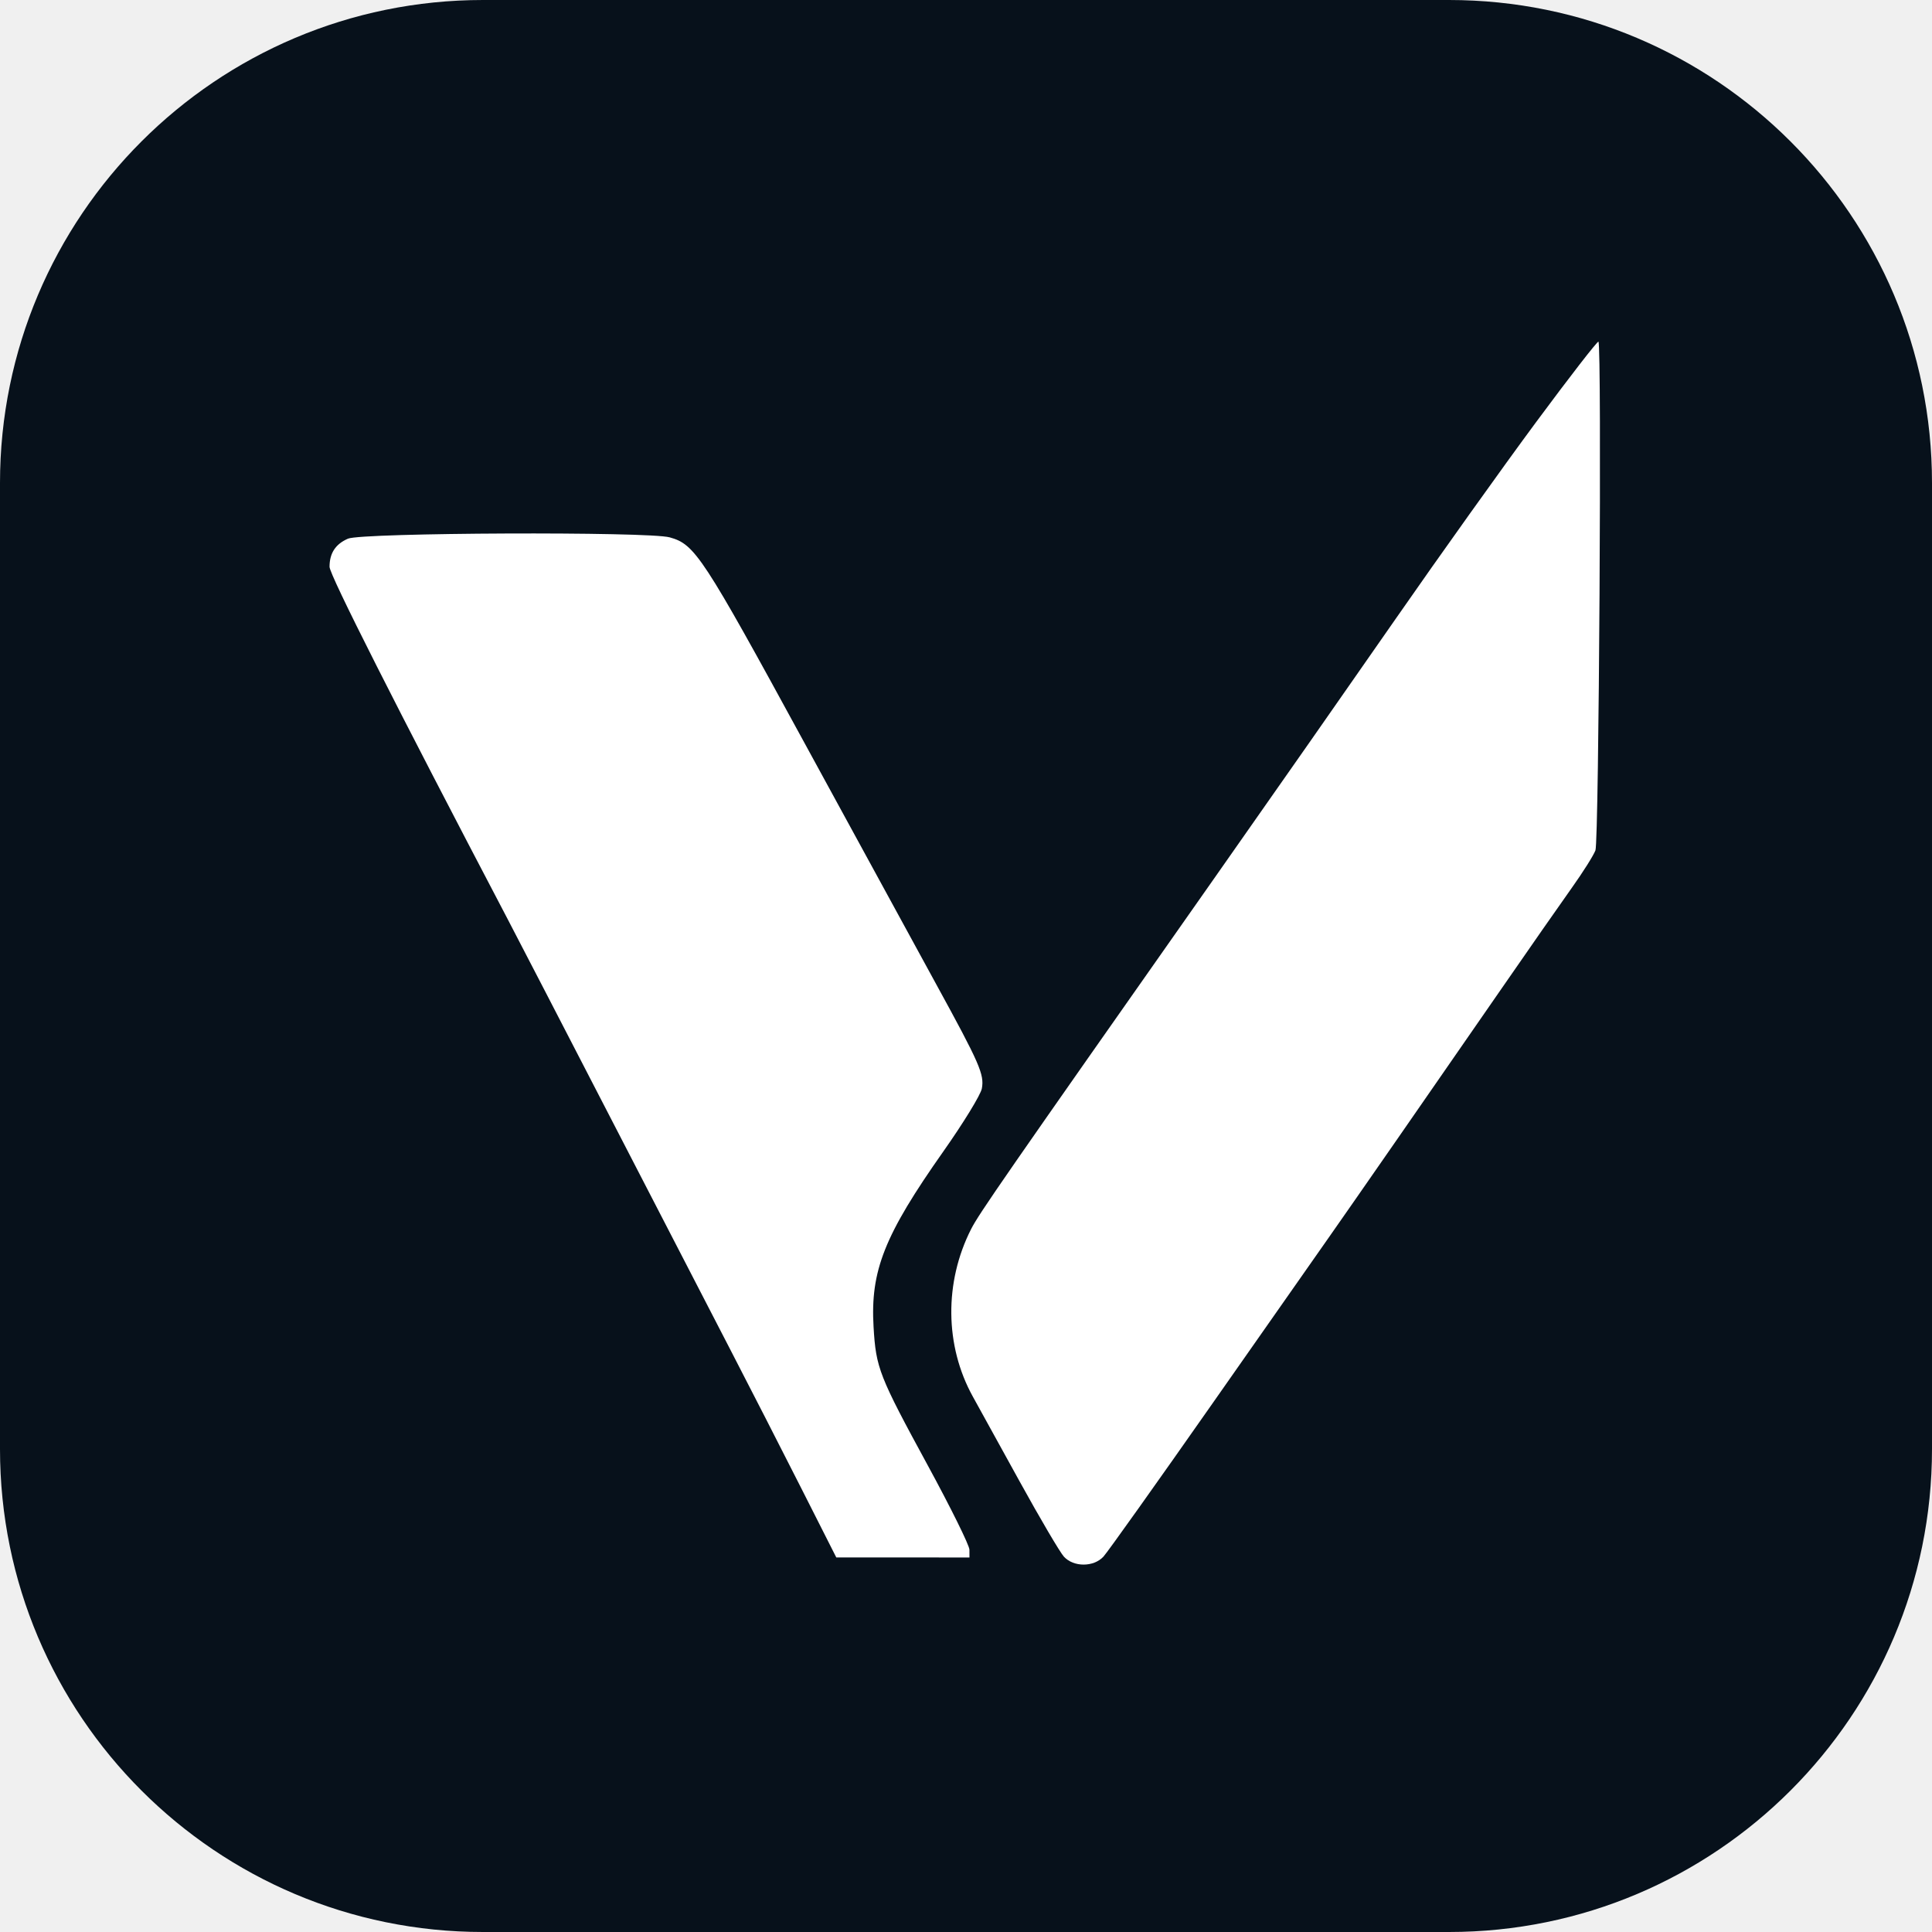
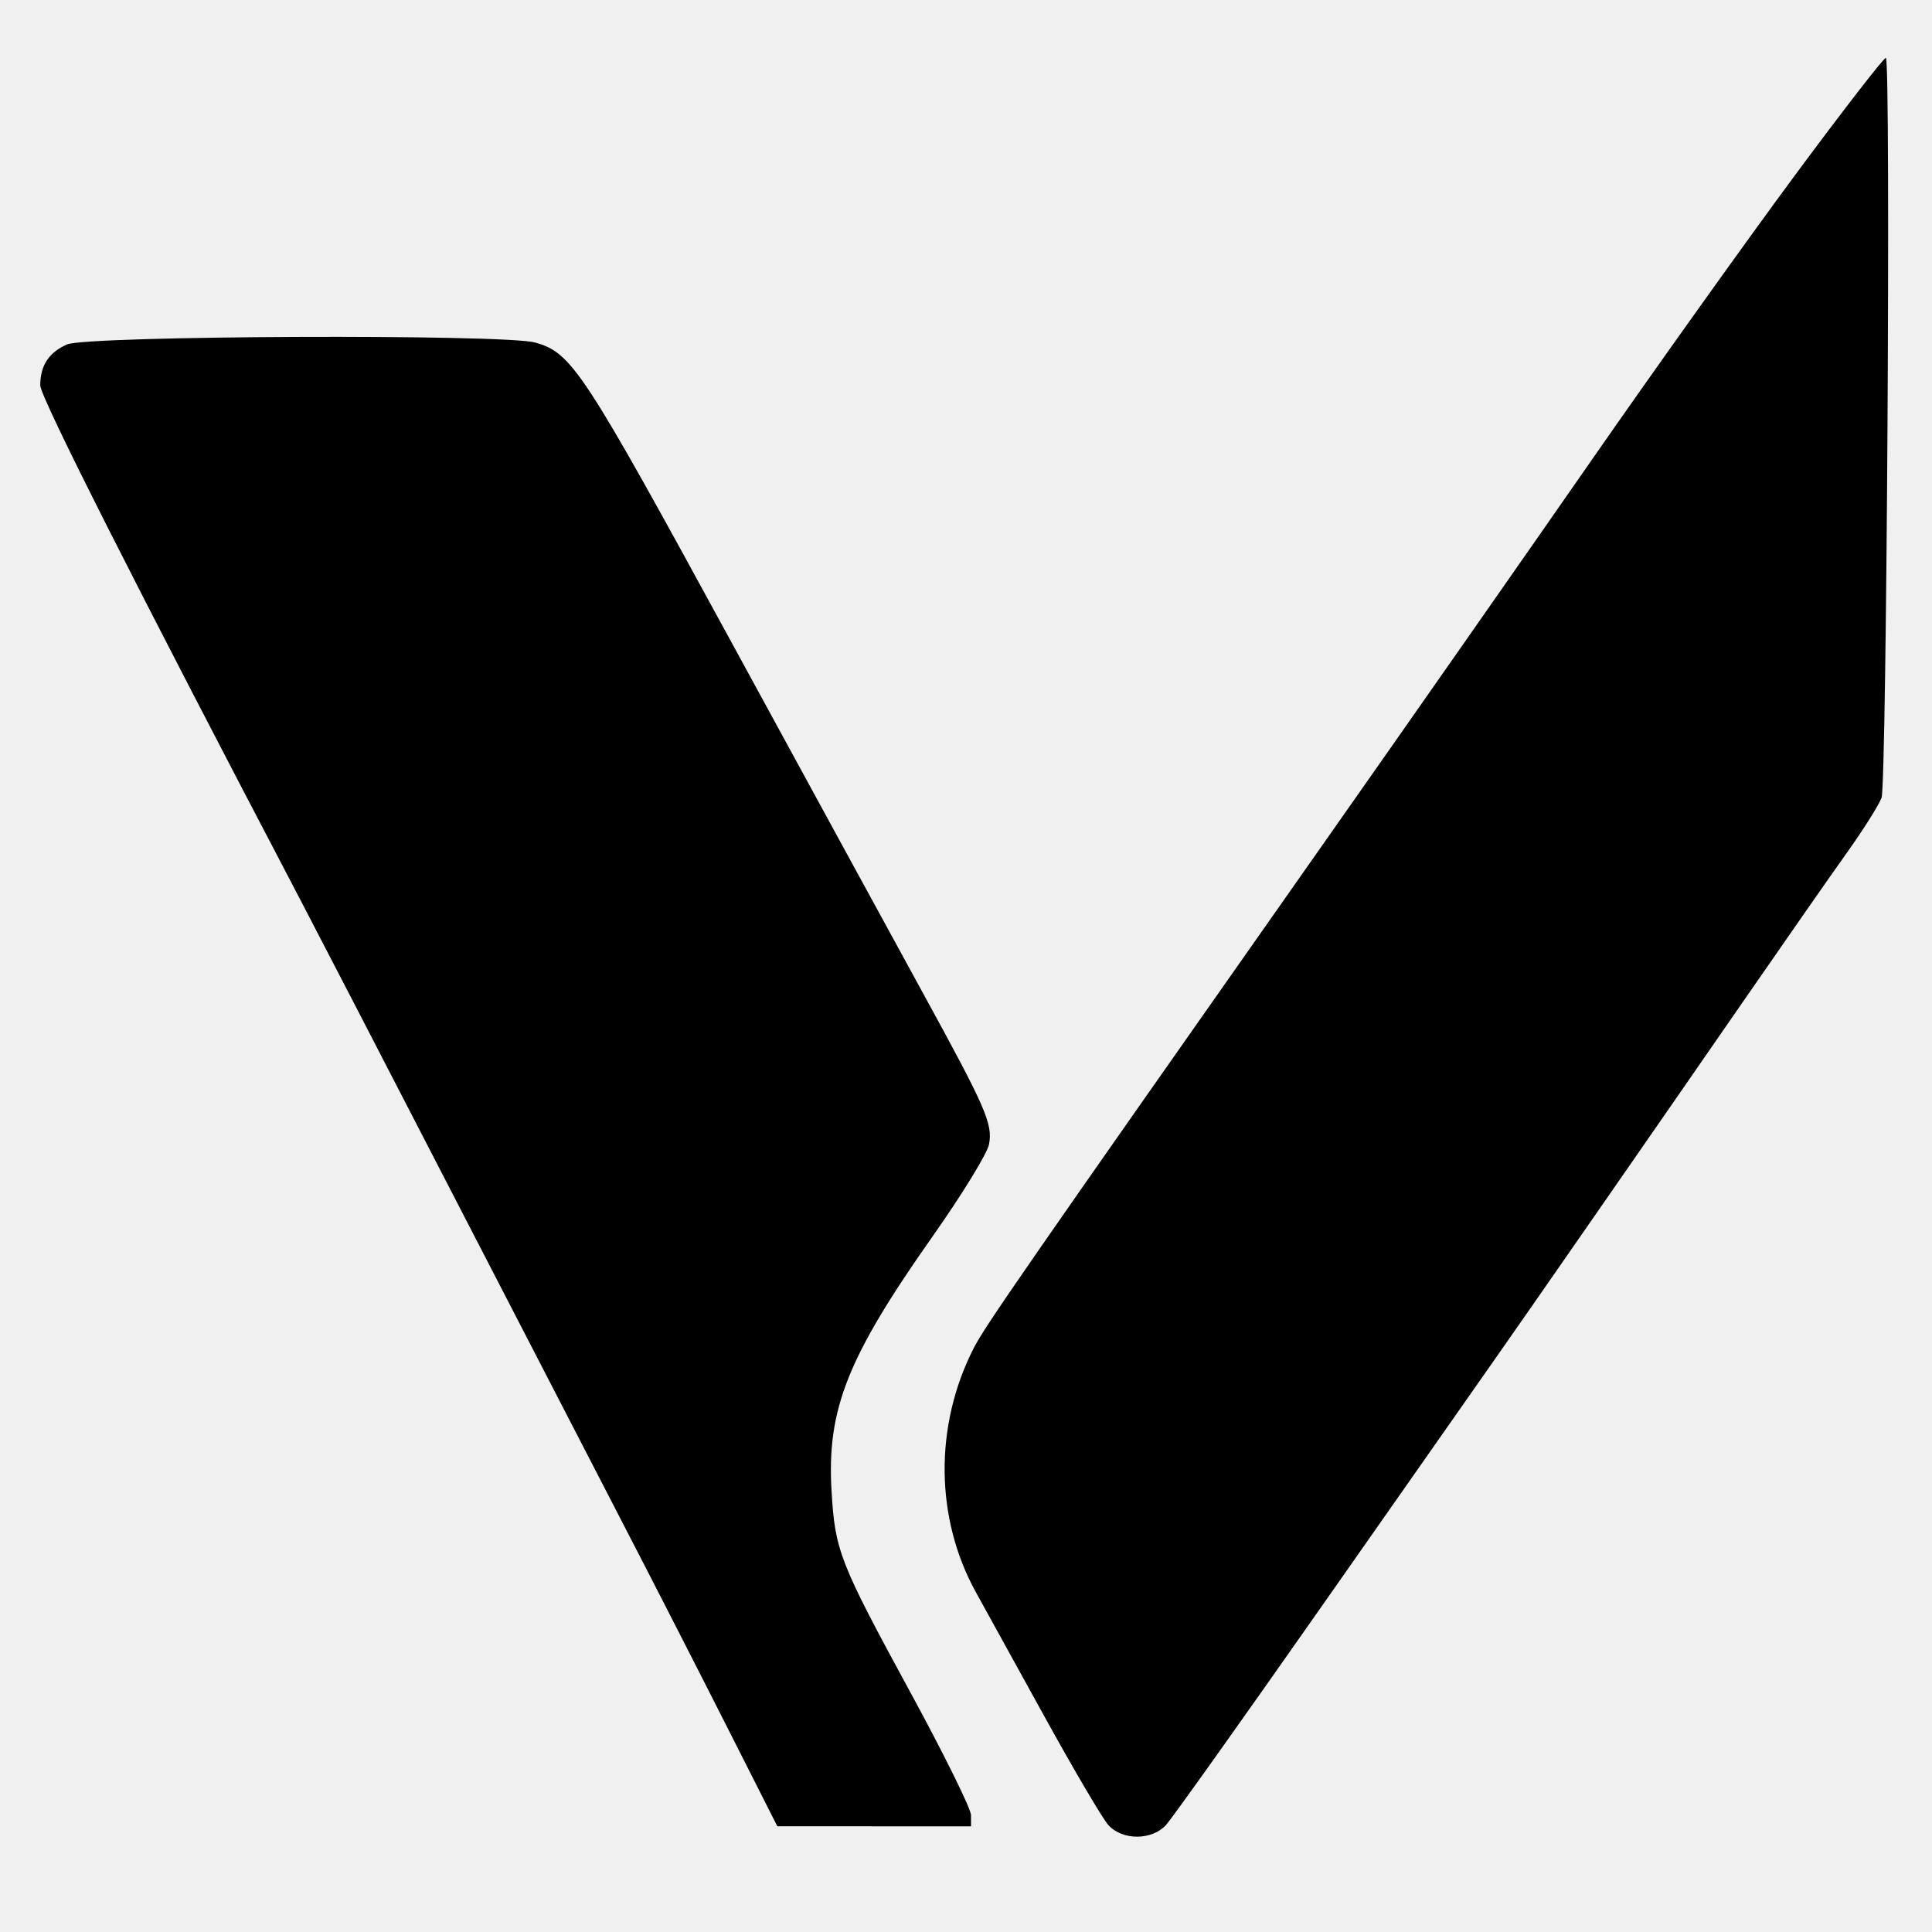
- <svg xmlns="http://www.w3.org/2000/svg" viewBox="0 0 64 64">
-   <rect width="64" height="64" rx="16" fill="#07111b" />
-   <svg x="10" y="10" width="44" height="44" viewBox="128 120 384 384" fill="#fff">
-     <path d="M 484.809 154.771 C 475.147 167.822, 456.923 193.350, 444.312 211.500 C 431.701 229.650, 407.946 263.625, 391.523 287 C 330.656 373.632, 323.749 383.598, 321.487 388.043 C 313.673 403.402, 313.856 421.807, 321.966 436.468 C 323.498 439.236, 329.587 450.275, 335.498 461 C 341.410 471.725, 347.169 481.512, 348.297 482.750 C 351.097 485.821, 356.890 485.821, 359.738 482.750 C 360.886 481.512, 375.218 461.375, 391.587 438 C 407.956 414.625, 422.957 393.218, 424.924 390.429 C 429.643 383.738, 456.643 344.839, 474.850 318.500 C 482.834 306.950, 491.974 293.845, 495.160 289.377 C 498.346 284.909, 501.412 280.046, 501.973 278.570 C 502.984 275.912, 503.830 132.497, 502.841 131.508 C 502.585 131.252, 494.471 141.721, 484.809 154.771 M 141.329 188.458 C 137.714 190.030, 136 192.649, 136 196.599 C 136 198.891, 155.075 236.622, 187.518 298.500 C 190.401 304, 203.798 329.875, 217.287 356 C 230.777 382.125, 246.358 412.275, 251.912 423 C 257.465 433.725, 266.619 451.609, 272.254 462.743 L 282.500 482.986 301.750 482.993 L 321 483 320.992 480.750 C 320.988 479.512, 315.599 468.600, 309.016 456.500 C 294.841 430.447, 293.978 428.246, 293.278 416.375 C 292.318 400.085, 296.403 389.810, 313.465 365.590 C 319.259 357.366, 324.242 349.228, 324.577 347.442 C 325.340 343.376, 323.971 340.243, 311.411 317.317 C 306.043 307.518, 288.893 276.100, 273.300 247.500 C 243.791 193.375, 241.649 190.107, 234.344 188.079 C 228.165 186.363, 145.369 186.700, 141.329 188.458" fill-rule="evenodd" />
-   </svg>
+ <svg xmlns="http://www.w3.org/2000/svg" viewBox="128 120 384 384" fill="currentColor">
+   <path d="M 484.809 154.771 C 475.147 167.822, 456.923 193.350, 444.312 211.500 C 431.701 229.650, 407.946 263.625, 391.523 287 C 330.656 373.632, 323.749 383.598, 321.487 388.043 C 313.673 403.402, 313.856 421.807, 321.966 436.468 C 323.498 439.236, 329.587 450.275, 335.498 461 C 341.410 471.725, 347.169 481.512, 348.297 482.750 C 351.097 485.821, 356.890 485.821, 359.738 482.750 C 360.886 481.512, 375.218 461.375, 391.587 438 C 407.956 414.625, 422.957 393.218, 424.924 390.429 C 429.643 383.738, 456.643 344.839, 474.850 318.500 C 482.834 306.950, 491.974 293.845, 495.160 289.377 C 498.346 284.909, 501.412 280.046, 501.973 278.570 C 502.984 275.912, 503.830 132.497, 502.841 131.508 C 502.585 131.252, 494.471 141.721, 484.809 154.771 M 141.329 188.458 C 137.714 190.030, 136 192.649, 136 196.599 C 136 198.891, 155.075 236.622, 187.518 298.500 C 190.401 304, 203.798 329.875, 217.287 356 C 230.777 382.125, 246.358 412.275, 251.912 423 C 257.465 433.725, 266.619 451.609, 272.254 462.743 L 282.500 482.986 301.750 482.993 L 321 483 320.992 480.750 C 320.988 479.512, 315.599 468.600, 309.016 456.500 C 294.841 430.447, 293.978 428.246, 293.278 416.375 C 292.318 400.085, 296.403 389.810, 313.465 365.590 C 319.259 357.366, 324.242 349.228, 324.577 347.442 C 325.340 343.376, 323.971 340.243, 311.411 317.317 C 306.043 307.518, 288.893 276.100, 273.300 247.500 C 243.791 193.375, 241.649 190.107, 234.344 188.079 C 228.165 186.363, 145.369 186.700, 141.329 188.458" fill-rule="evenodd" />
</svg>
